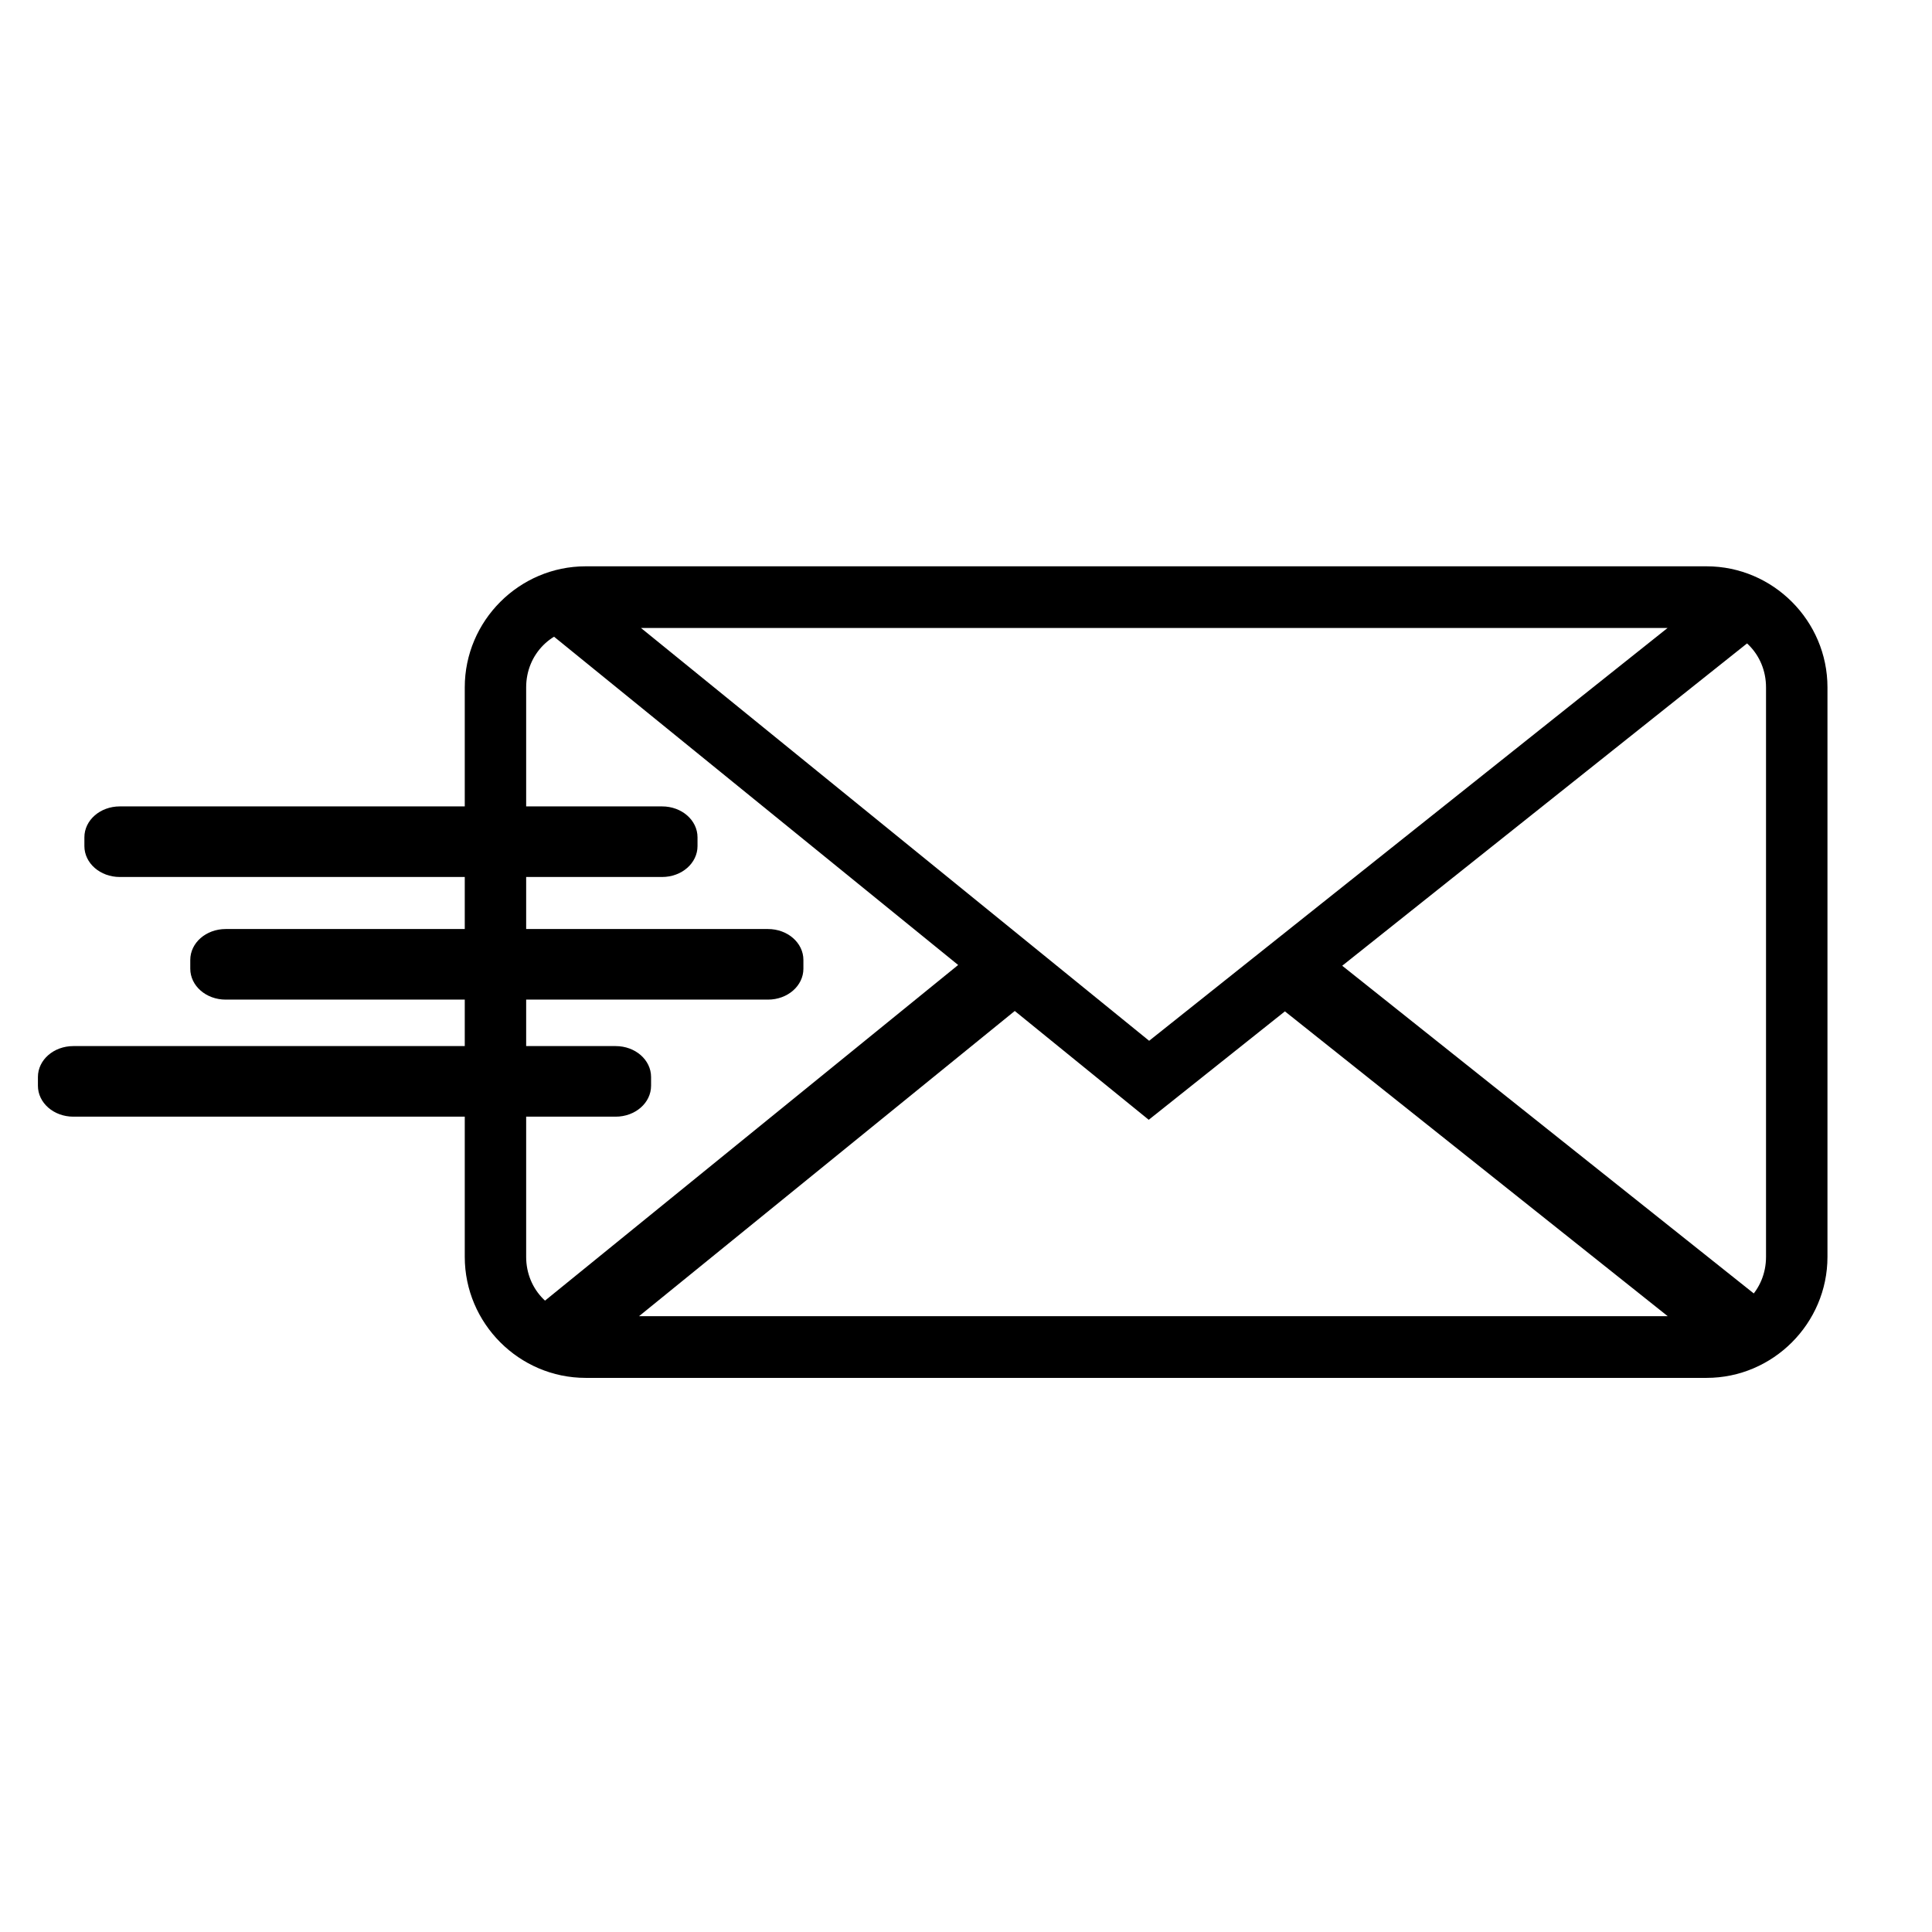
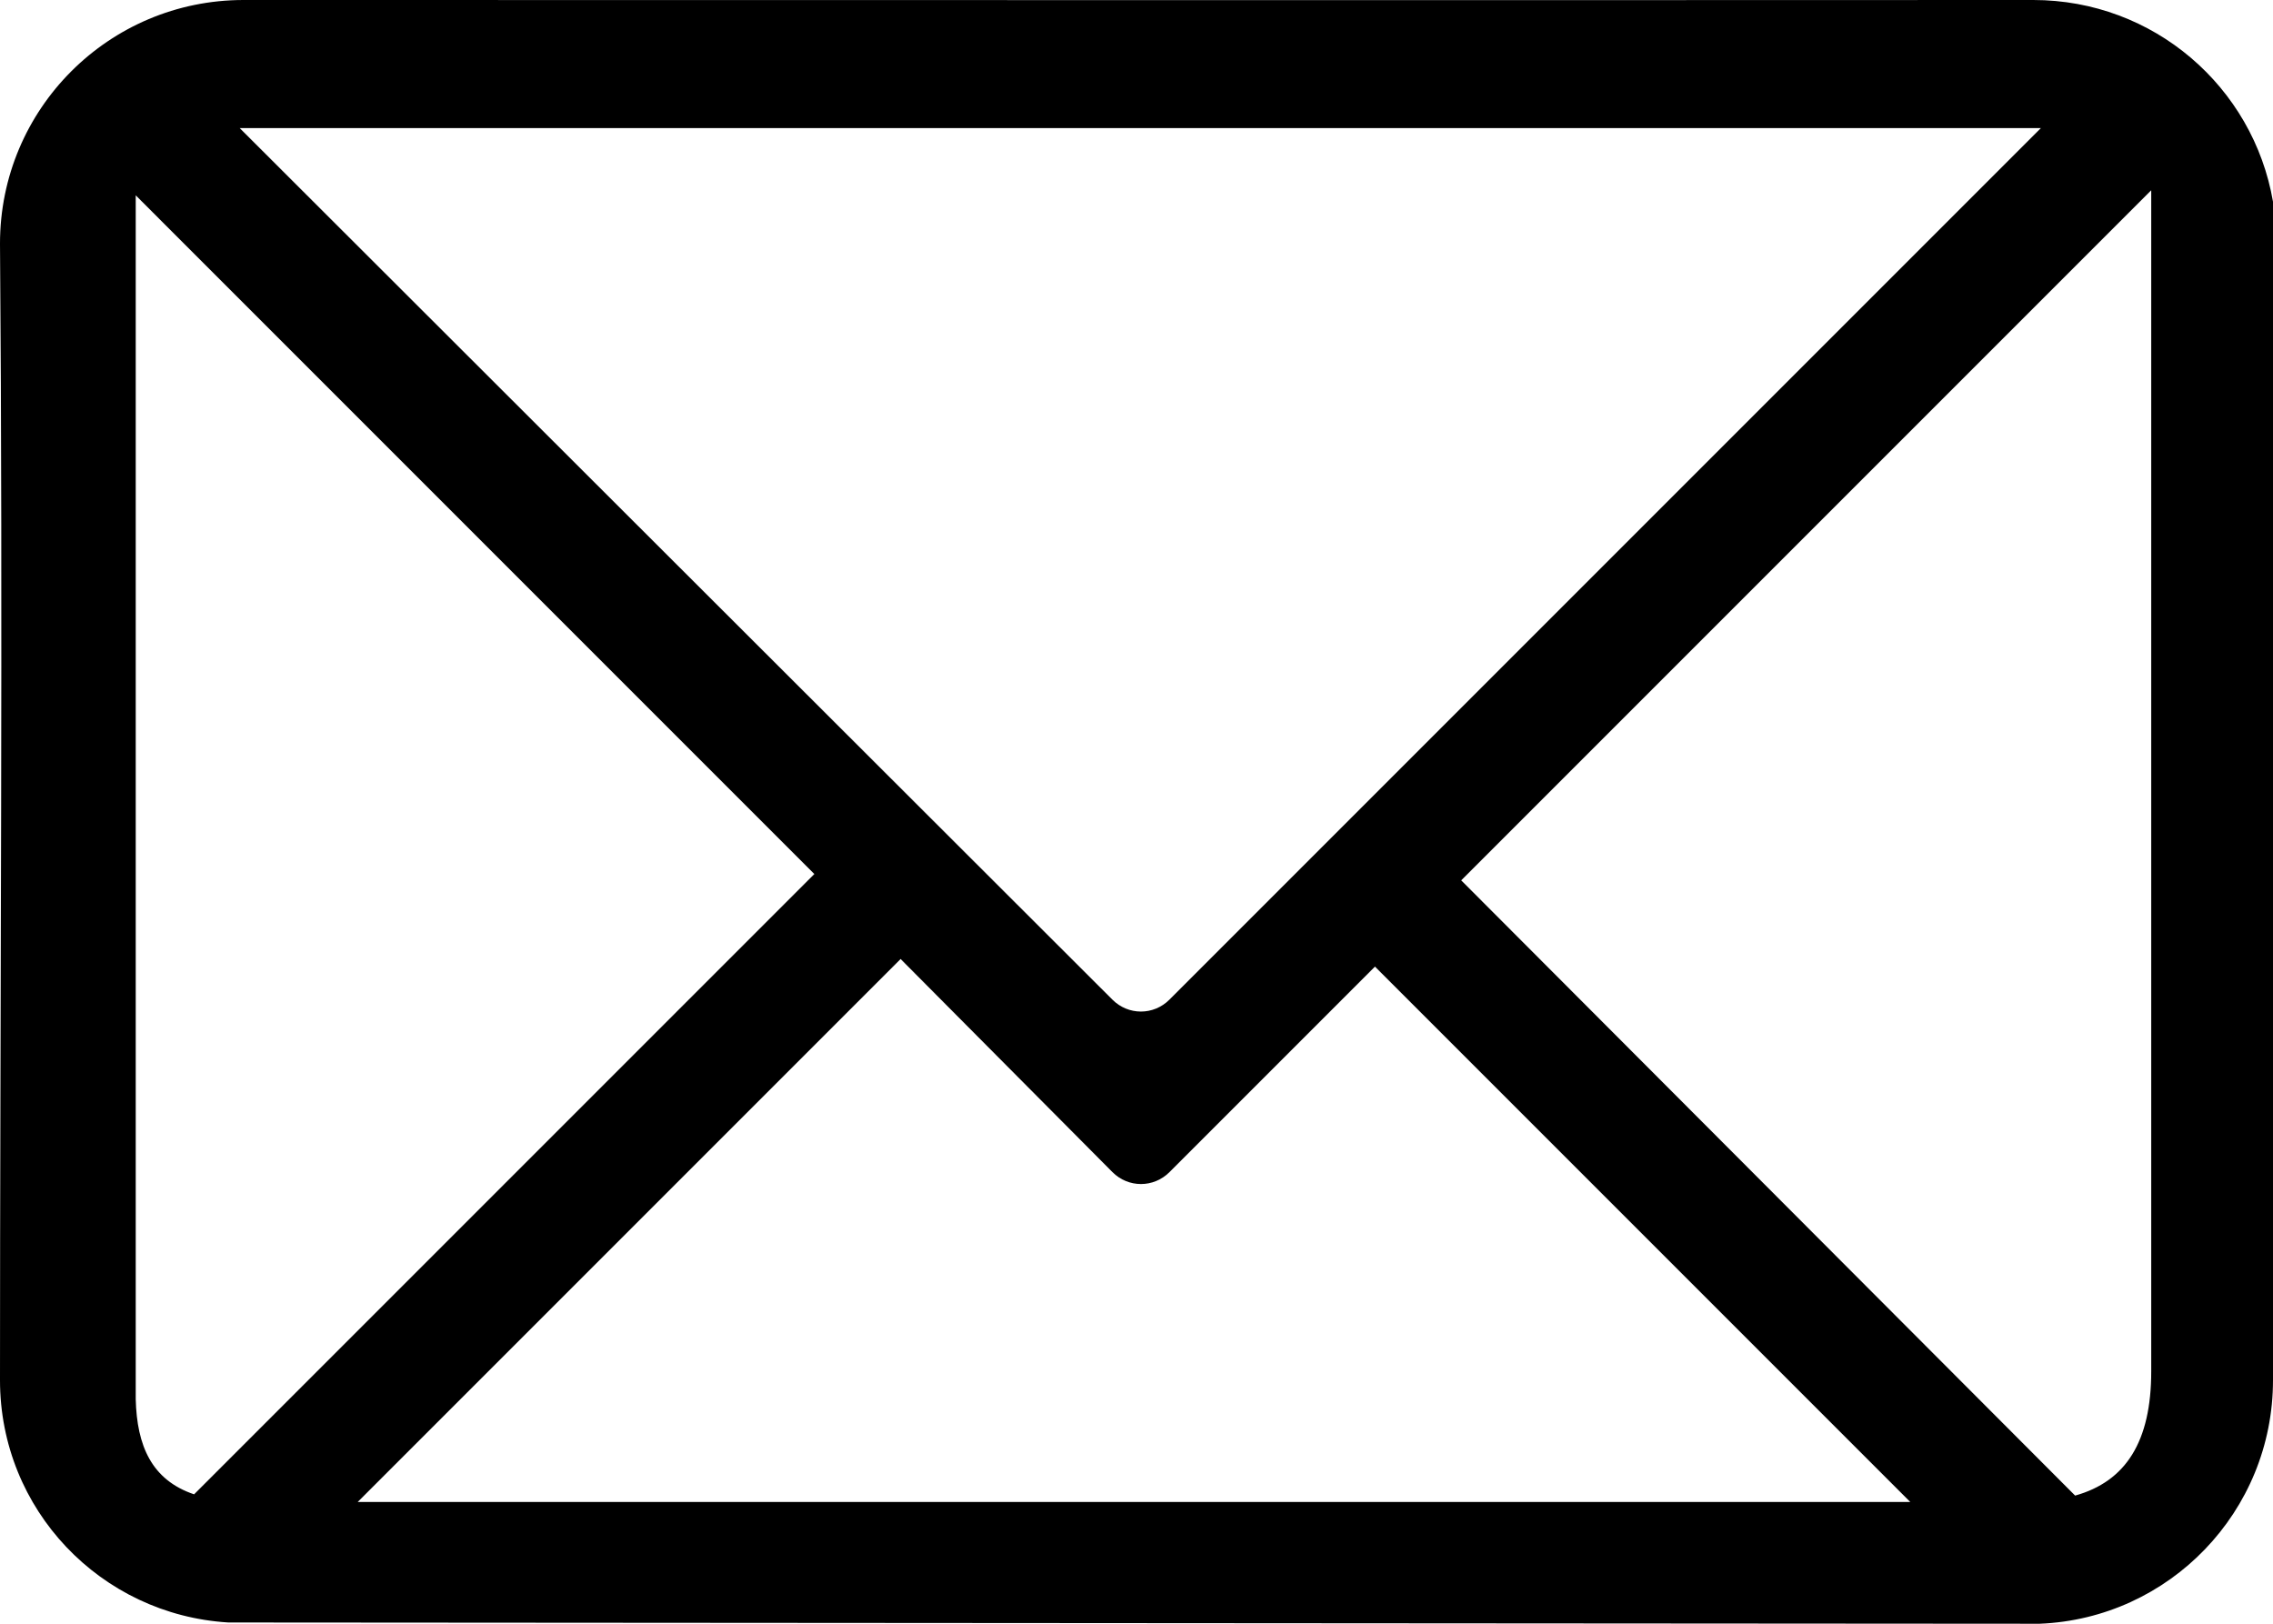
- <svg xmlns="http://www.w3.org/2000/svg" width="32" height="32" viewBox="0 0 8.467 8.467" version="1.1" id="svg5952">
-   <defs id="defs5946" />
-   <g id="layer1" transform="translate(0,-288.5333)">
-     <g id="g872" transform="matrix(1.156127,0,0,1.161374,-7.641218,-41.73779)" style="stroke-width:0.863">
-       <g transform="matrix(0.2953527,0,0,0.2940181,-102.229,31.28725)" id="g6" style="stroke-width:0.636" />
-       <g id="g822" transform="matrix(0.08617045,0,0,0.08617045,6.028633,266.4259)" style="stroke-width:10.015">
-         <path d="m 64.574,249.684 -2.479,2.031 19.921,15.79 1.945,-2.454 z m -14.658,0.095 -19.564,15.822 1.969,2.434 20.101,-16.255 z m -17.69,-16.119 -1.7,2.1 26.746,21.629 26.596,-21.08 -1.678,-2.117 -24.9,19.737 z m 0.275,-0.509 c -2.919,0 -5.317,2.384 -5.317,5.3 v 24.94 c 0,2.916 2.398,5.3 5.317,5.3 h 49.312 c 2.919,0 5.317,-2.384 5.317,-5.3 v -24.94 c 0,-2.916 -2.397,-5.3 -5.317,-5.3 -16.437,0 -32.874,0 -49.312,0 z m 0,2.701 c 16.437,0 32.874,0 49.312,0 1.476,0 2.614,1.14 2.614,2.599 v 24.94 c 0,1.459 -1.138,2.597 -2.614,2.597 H 32.501 c -1.476,0 -2.616,-1.138 -2.616,-2.597 v -24.94 c 0,-1.459 1.14,-2.599 2.616,-2.599 z" style="color:#000000;font-style:normal;font-variant:normal;font-weight:normal;font-stretch:normal;font-size:medium;line-height:normal;font-family:sans-serif;font-variant-ligatures:normal;font-variant-position:normal;font-variant-caps:normal;font-variant-numeric:normal;font-variant-alternates:normal;font-feature-settings:normal;text-indent:0;text-align:start;text-decoration:none;text-decoration-line:none;text-decoration-style:solid;text-decoration-color:#000000;letter-spacing:normal;word-spacing:normal;text-transform:none;writing-mode:lr-tb;direction:ltr;text-orientation:mixed;dominant-baseline:auto;baseline-shift:baseline;text-anchor:start;white-space:normal;shape-padding:0;clip-rule:nonzero;display:inline;overflow:visible;visibility:visible;opacity:1;isolation:auto;mix-blend-mode:normal;color-interpolation:sRGB;color-interpolation-filters:linearRGB;solid-color:#000000;solid-opacity:1;vector-effect:none;fill:#000000;fill-opacity:1;fill-rule:nonzero;stroke:none;stroke-width:40.06;stroke-linecap:butt;stroke-linejoin:miter;stroke-miterlimit:4;stroke-dasharray:none;stroke-dashoffset:0;stroke-opacity:1;color-rendering:auto;image-rendering:auto;shape-rendering:auto;text-rendering:auto;enable-background:accumulate" id="path847-5" />
-         <path style="opacity:1;fill:#000000;fill-opacity:1;stroke:none;stroke-width:40.06;stroke-linecap:butt;stroke-miterlimit:4;stroke-dasharray:none;stroke-dashoffset:0;stroke-opacity:1" d="m 12.009,243.665 h 23.856 c 0.863,0 1.558,0.604 1.558,1.354 v 0.383 c 0,0.75 -0.695,1.354 -1.558,1.354 H 12.009 c -0.863,0 -1.558,-0.604 -1.558,-1.354 v -0.383 c 0,-0.75 0.695,-1.354 1.558,-1.354 z" id="rect966" />
-         <path style="opacity:1;fill:#000000;fill-opacity:1;stroke:none;stroke-width:40.06;stroke-linecap:butt;stroke-miterlimit:4;stroke-dasharray:none;stroke-dashoffset:0;stroke-opacity:1" d="m 16.667,249.035 h 23.856 c 0.863,0 1.558,0.604 1.558,1.354 v 0.383 c 0,0.75 -0.695,1.354 -1.558,1.354 H 16.667 c -0.863,0 -1.558,-0.604 -1.558,-1.354 v -0.383 c 0,-0.75 0.695,-1.354 1.558,-1.354 z" id="rect966-8" />
-         <path style="opacity:1;fill:#000000;fill-opacity:1;stroke:none;stroke-width:40.06;stroke-linecap:butt;stroke-miterlimit:4;stroke-dasharray:none;stroke-dashoffset:0;stroke-opacity:1" d="M 9.965,254.161 H 33.822 c 0.863,0 1.558,0.604 1.558,1.354 v 0.383 c 0,0.75 -0.695,1.354 -1.558,1.354 H 9.965 c -0.863,0 -1.558,-0.604 -1.558,-1.354 v -0.383 c 0,-0.75 0.695,-1.354 1.558,-1.354 z" id="rect966-8-0" />
-       </g>
-     </g>
-   </g>
+ <svg xmlns="http://www.w3.org/2000/svg" viewBox="0 0 56 40">
+   <path transform="translate(-4,-8)" d="m10 8c-3.314 0-6 2.682-6 6 0.074 9.098 2e-4 18.728 0 28 0 3.193 2.484 5.778 5.625 5.969l44.625 0.031c3.199-0.129 5.75-2.765 5.75-6v-29.031c-0.485-2.829-2.941-4.969-5.906-4.969-14.69 0.007-29.398 8e-5 -44.094 0zm-0.094 3.156h44.375l-21.469 21.469c-0.392 0.392-1.014 0.392-1.406 0l-21.5-21.469zm47.094 1.531v29.094c0 1.733-0.625 2.712-1.875 3.062l-15.125-15.156 17-17zm-49.656 0.125 16.719 16.719-15.281 15.281c-1.046-0.353-1.41-1.195-1.438-2.344v-29.656zm18.844 18.812 5.219 5.25c0.392 0.392 1.014 0.392 1.406 0l5.062-5.062 13.188 13.188h-38.25l13.375-13.375z" />
</svg>
